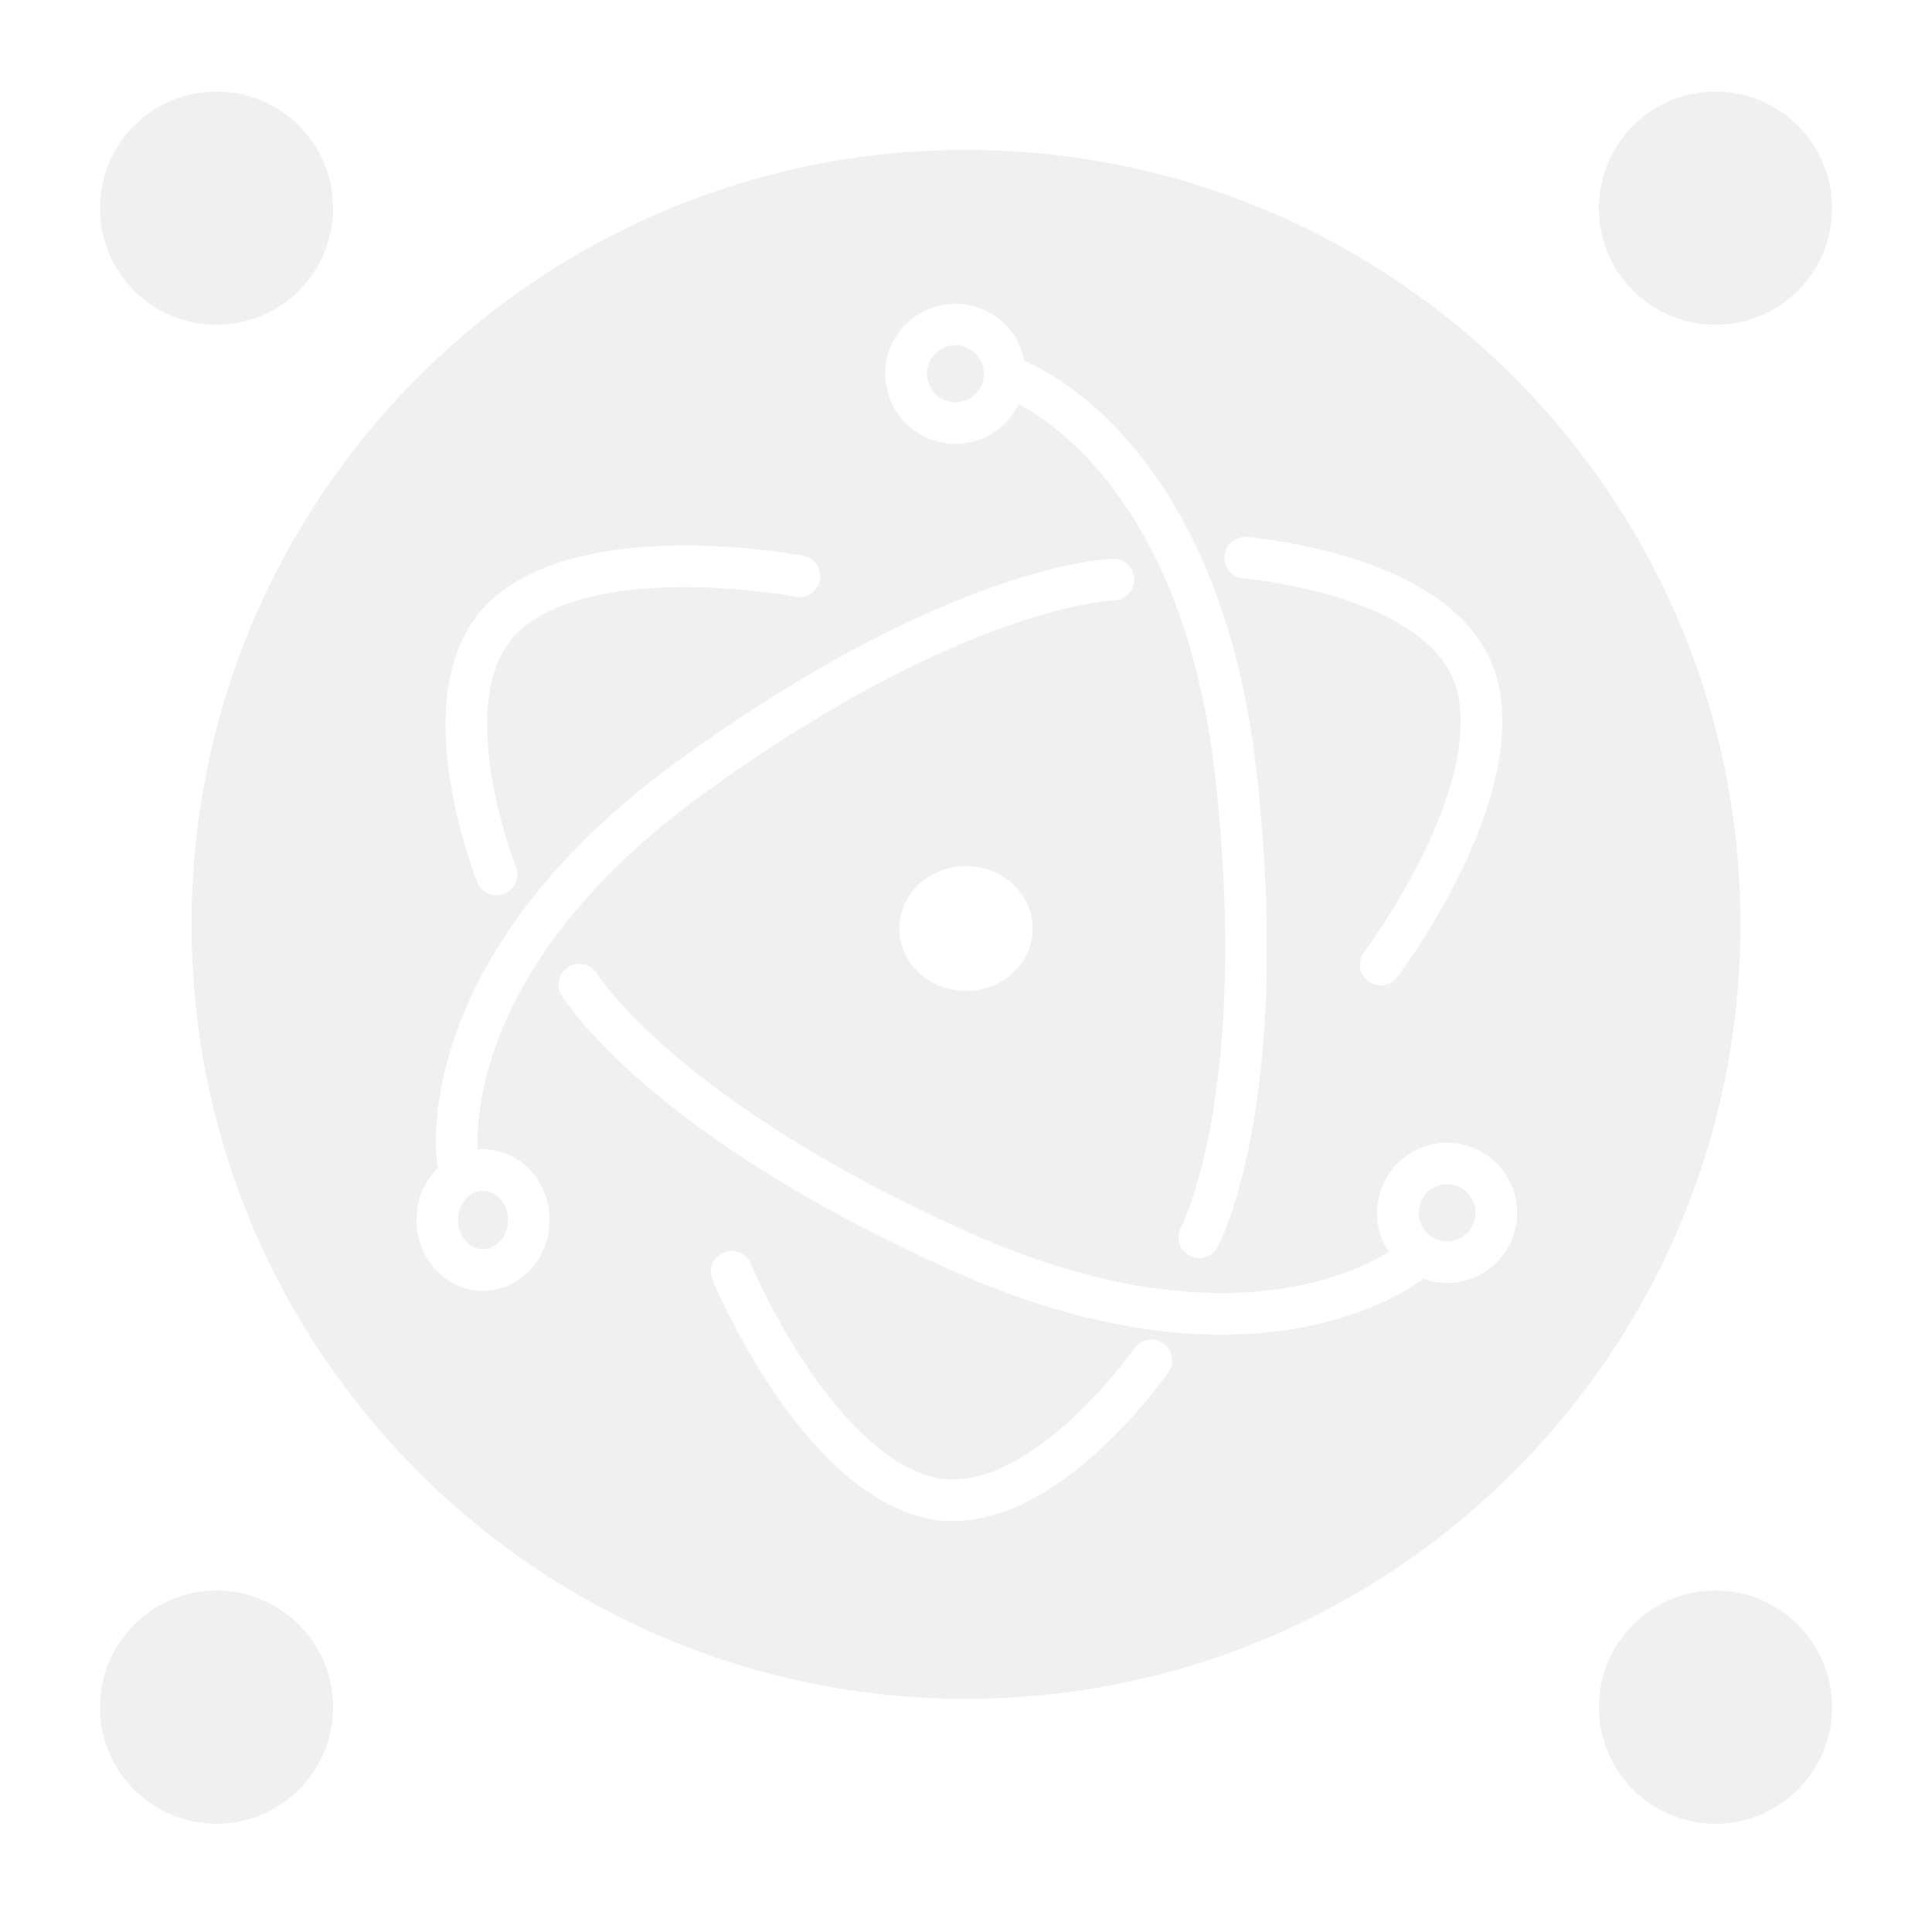
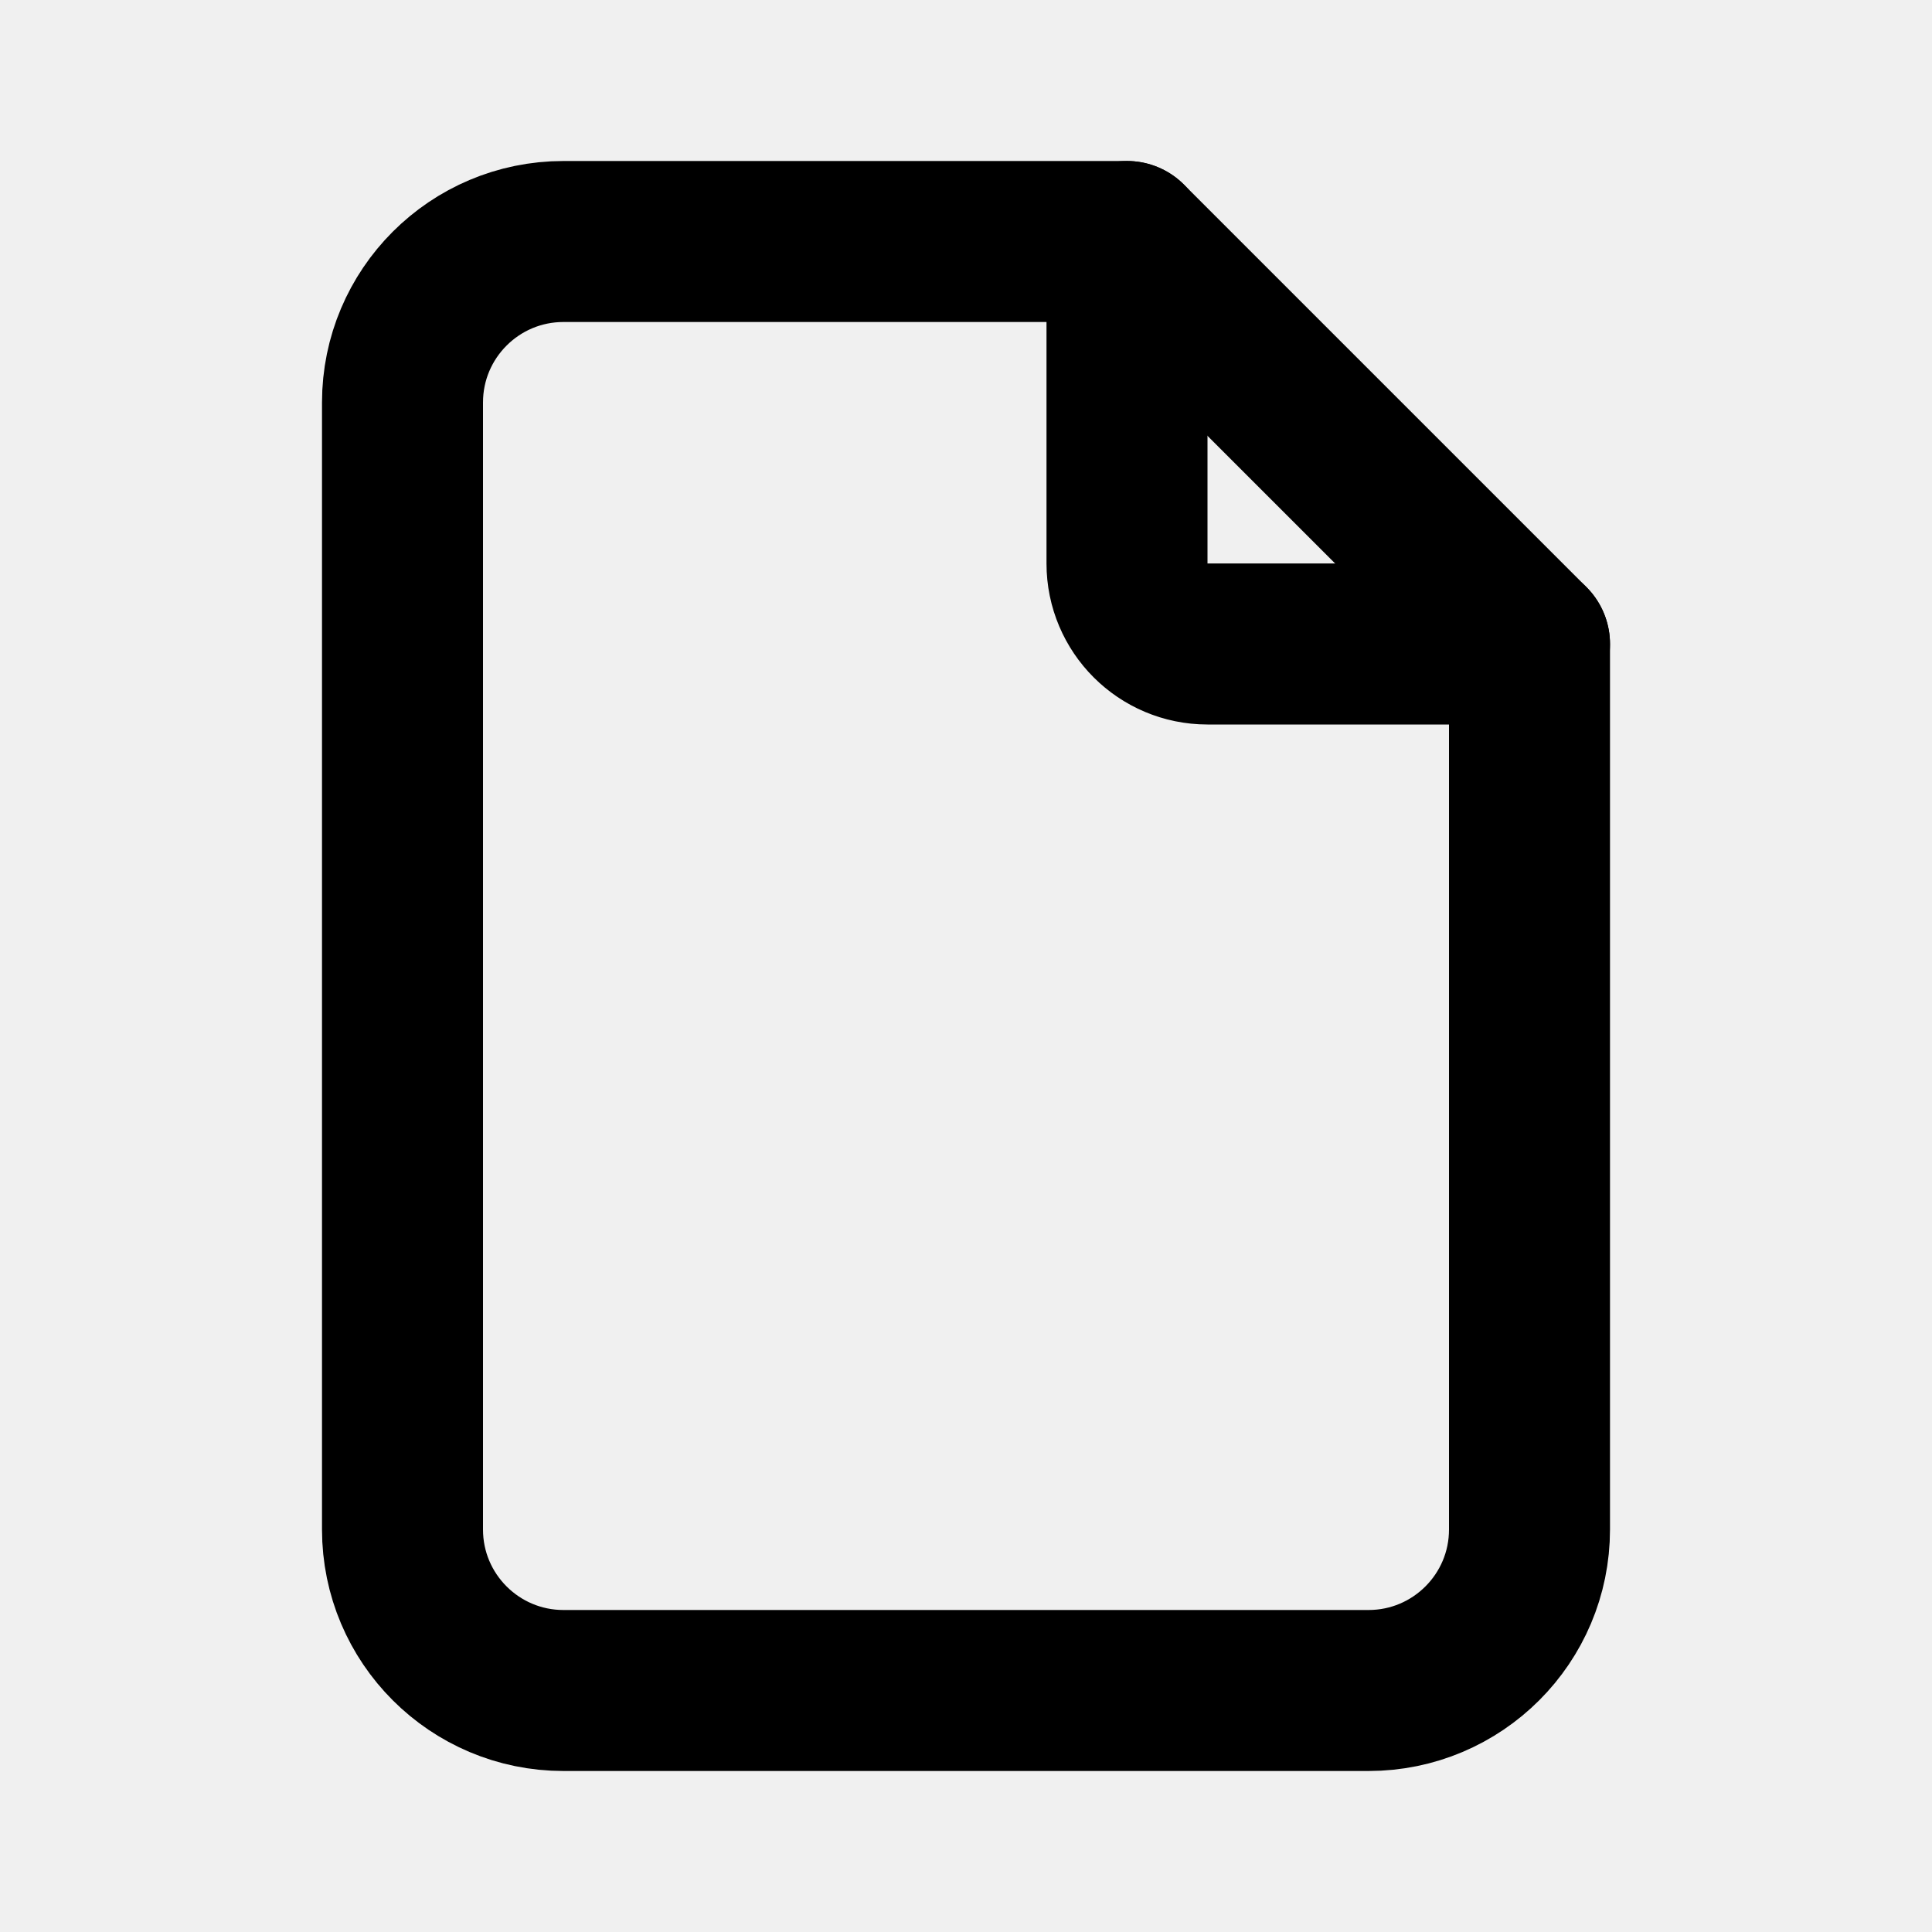
- <svg xmlns="http://www.w3.org/2000/svg" width="232" height="232" viewBox="0 0 232 232" fill="none">
-   <g filter="url(#filter0_b)">
-     <path d="M231.5 1V0.5H231H1H0.5V1V231V231.5H1H231H231.5V231V1ZM40.5 25C40.5 33.008 34.008 39.5 26 39.5C17.992 39.5 11.5 33.008 11.5 25C11.5 16.992 17.992 10.5 26 10.5C34.008 10.5 40.5 16.992 40.5 25ZM220.5 25C220.5 33.008 214.008 39.5 206 39.5C197.992 39.5 191.5 33.008 191.5 25C191.5 16.992 197.992 10.5 206 10.5C214.008 10.5 220.5 16.992 220.5 25ZM40.5 205C40.5 213.008 34.008 219.5 26 219.5C17.992 219.5 11.5 213.008 11.5 205C11.5 196.992 17.992 190.5 26 190.5C34.008 190.5 40.5 196.992 40.5 205ZM220.5 205C220.5 213.008 214.008 219.5 206 219.5C197.992 219.5 191.5 213.008 191.5 205C191.5 196.992 197.992 190.5 206 190.5C214.008 190.5 220.5 196.992 220.5 205ZM209.5 111C209.5 162.639 167.639 204.5 116 204.5C64.361 204.5 22.5 162.639 22.5 111C22.5 59.361 64.361 17.5 116 17.5C167.639 17.5 209.5 59.361 209.5 111Z" fill="white" stroke="white" />
-     <path d="M63.5 146.5C63.5 149.959 60.897 152.5 58 152.5C55.103 152.5 52.5 149.959 52.5 146.5C52.5 143.041 55.103 140.5 58 140.5C60.897 140.5 63.5 143.041 63.5 146.5Z" stroke="white" stroke-width="5" />
-     <path d="M54.986 139.466C54.986 139.466 51.197 116.315 83.187 93.165C115.178 70.014 133.698 69.593 133.698 69.593" stroke="white" stroke-width="5" stroke-linecap="round" />
-     <path d="M178.902 142.686C177.27 139.853 173.652 138.88 170.819 140.512C167.987 142.144 167.014 145.762 168.646 148.595C170.277 151.427 173.896 152.4 176.728 150.768C179.561 149.137 180.534 145.518 178.902 142.686Z" stroke="white" stroke-width="5" />
-     <path d="M169.409 151.555C169.409 151.555 151.24 166.394 115.211 150.232C79.182 134.07 69.572 118.232 69.572 118.232" stroke="white" stroke-width="5" stroke-linecap="round" />
-     <path d="M109.577 41.971C107.966 44.814 108.964 48.426 111.808 50.038C114.651 51.65 118.263 50.651 119.875 47.807C121.487 44.964 120.488 41.352 117.645 39.74C114.801 38.129 111.189 39.127 109.577 41.971Z" stroke="white" stroke-width="5" />
-     <path d="M122.038 45.647C122.038 45.647 144.047 53.767 148.412 93.013C152.778 132.259 144.012 148.579 144.012 148.579" stroke="white" stroke-width="5" stroke-linecap="round" />
-     <path d="M59.633 105C59.633 105 50.437 82.104 61.305 73.362C72.174 64.619 96 69.199 96 69.199" stroke="white" stroke-width="5" stroke-linecap="round" />
-     <path d="M149.532 66.978C149.532 66.978 174.391 68.913 177.477 82.638C180.564 96.363 165.799 115.833 165.799 115.833" stroke="white" stroke-width="5" stroke-linecap="round" />
-     <path d="M138.248 163.363C138.248 163.363 124.023 183.841 110.618 179.573C97.213 175.305 87.866 152.728 87.866 152.728" stroke="white" stroke-width="5" stroke-linecap="round" />
-     <path d="M116 119C120.418 119 124 115.642 124 111.5C124 107.358 120.418 104 116 104C111.582 104 108 107.358 108 111.5C108 115.642 111.582 119 116 119Z" fill="white" />
-   </g>
-   <defs>
-     <filter id="filter0_b" x="-4" y="-4" width="240" height="240" filterUnits="userSpaceOnUse" color-interpolation-filters="sRGB">
-       <feFlood flood-opacity="0" result="BackgroundImageFix" />
-       <feGaussianBlur in="BackgroundImage" stdDeviation="2" />
-       <feComposite in2="SourceAlpha" operator="in" result="effect1_backgroundBlur" />
-       <feBlend mode="normal" in="SourceGraphic" in2="effect1_backgroundBlur" result="shape" />
-     </filter>
-   </defs>
+ <svg xmlns="http://www.w3.org/2000/svg" class="icon icon-tabler icon-tabler-file" width="24" height="24" viewBox="0 0 24 24" stroke-width="2" stroke="currentColor" fill="none" stroke-linecap="round" stroke-linejoin="round">
+   <path stroke="none" d="M0 0h24v24H0z" fill="none" />
+   <path d="M14 3v4a1 1 0 0 0 1 1h4" />
+   <path d="M17 21h-10a2 2 0 0 1 -2 -2v-14a2 2 0 0 1 2 -2h7l5 5v11a2 2 0 0 1 -2 2z" />
</svg>
